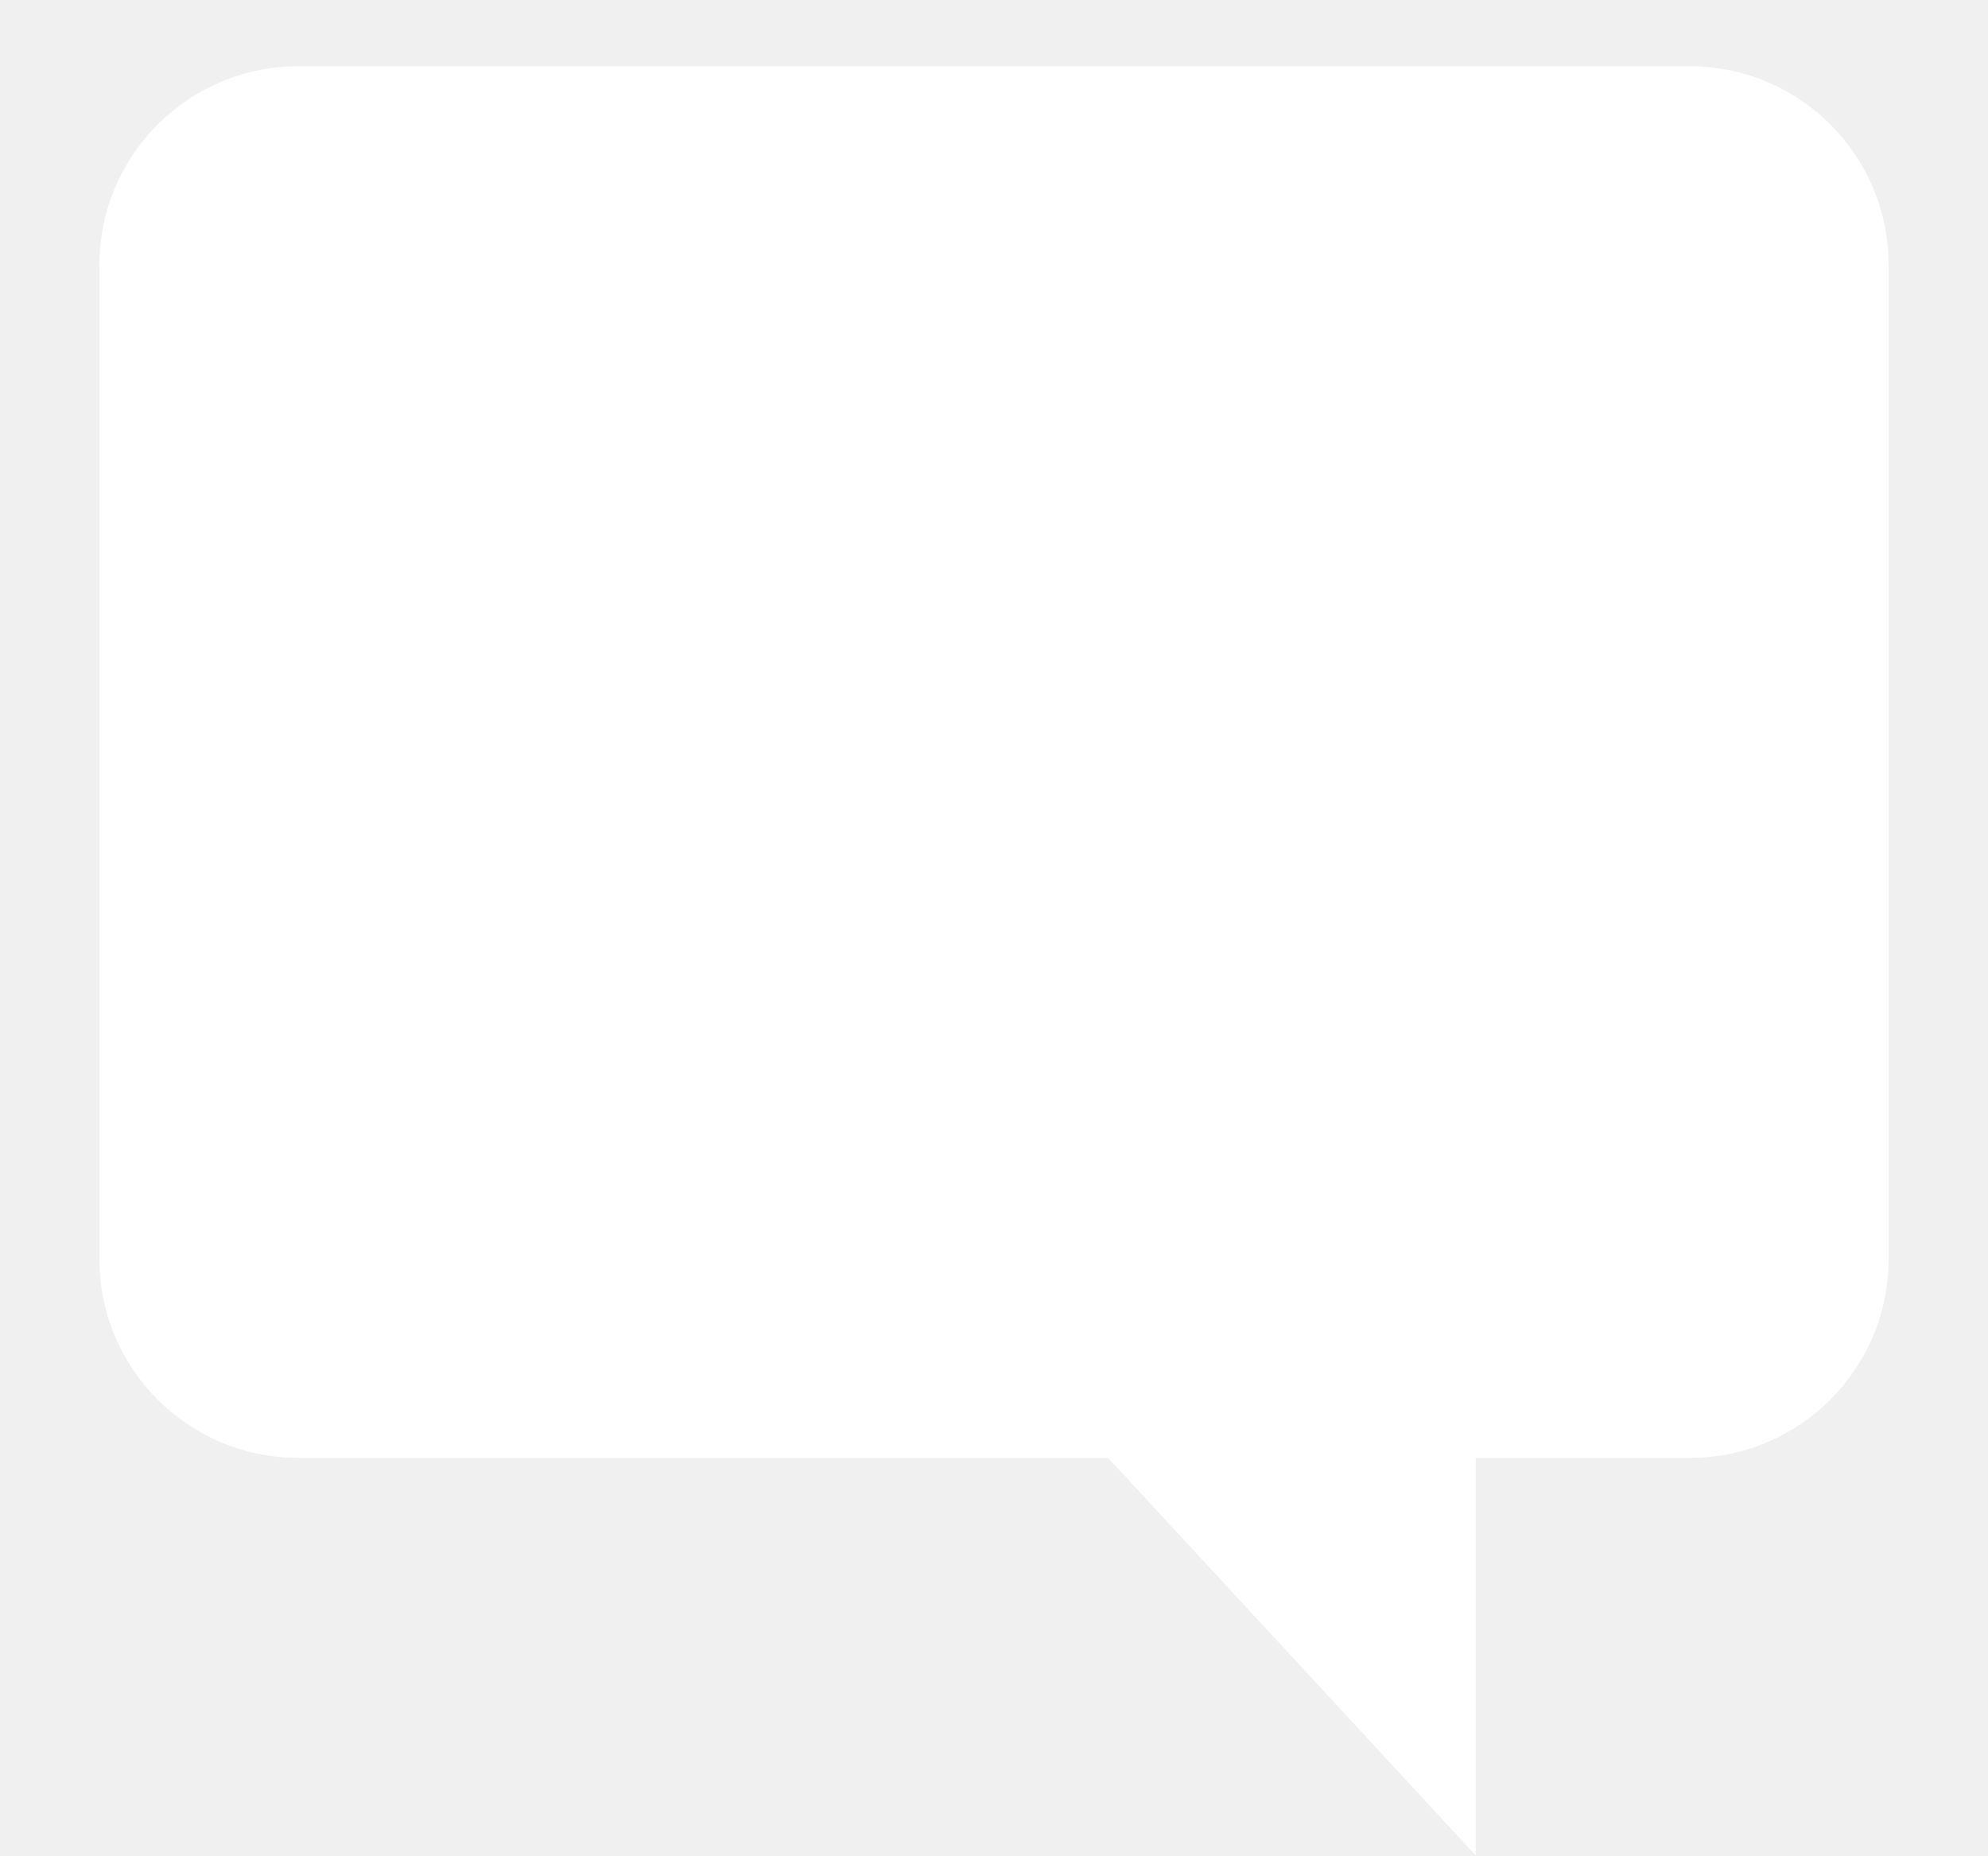
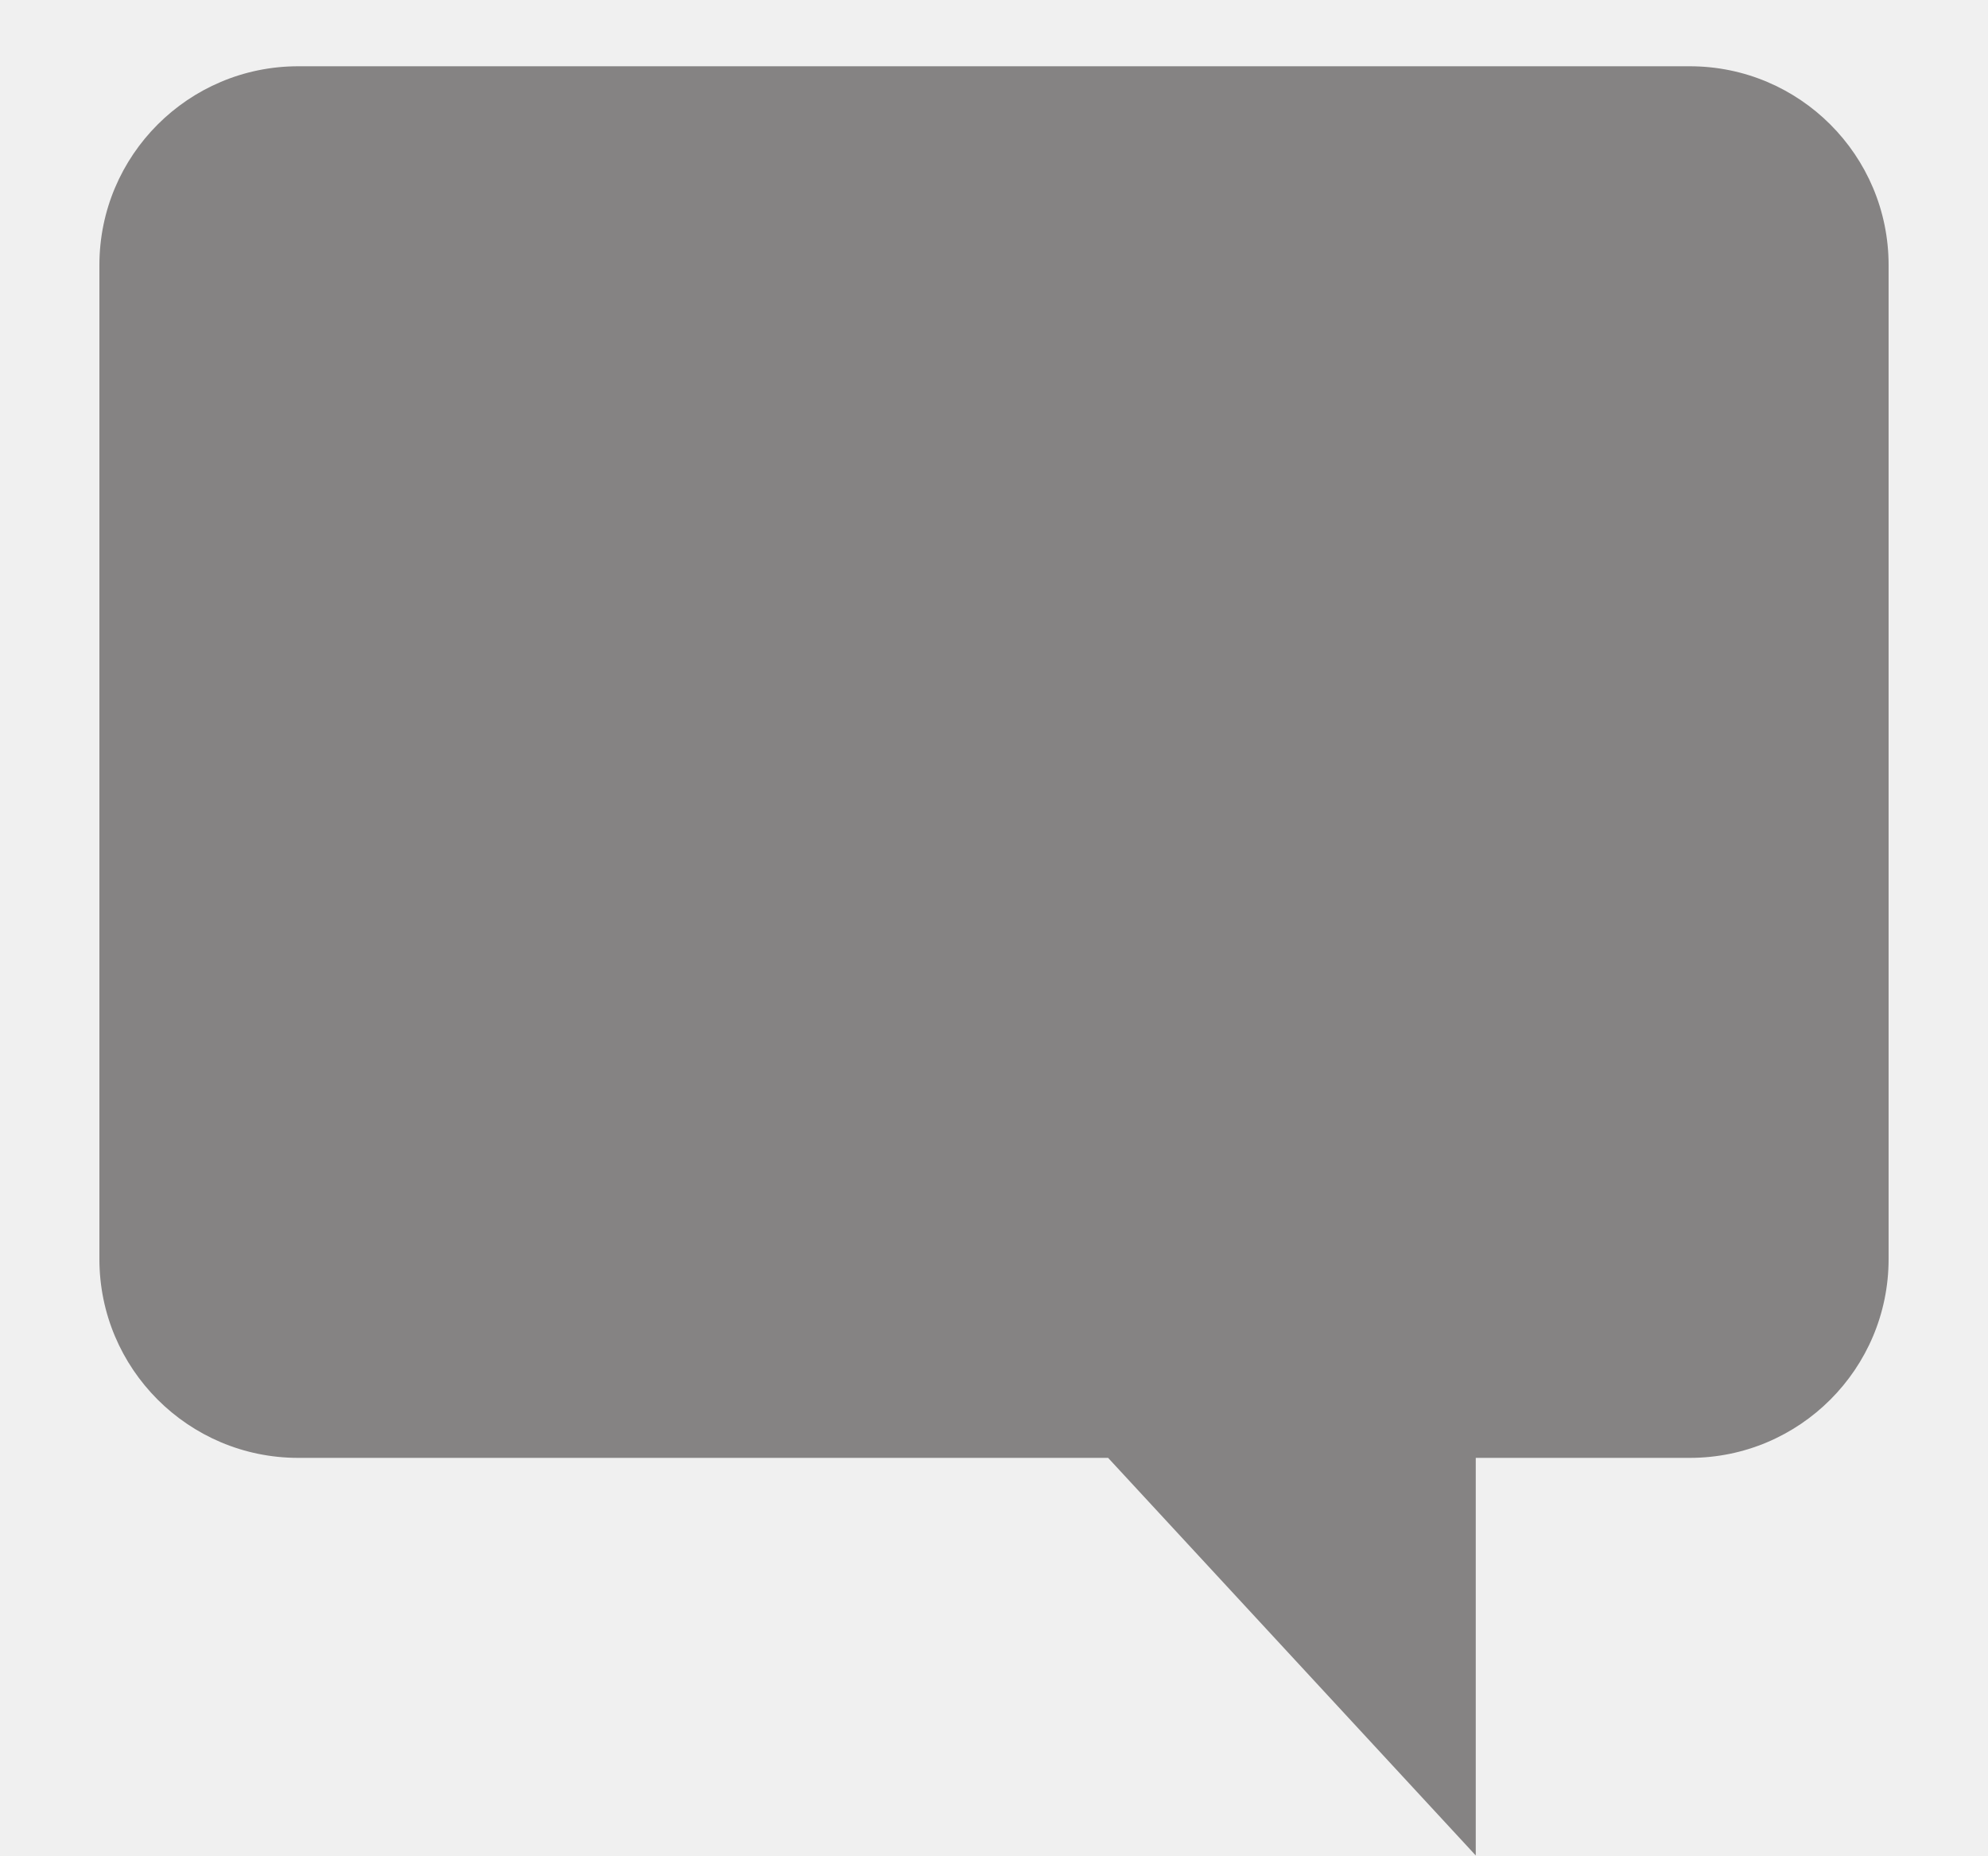
<svg xmlns="http://www.w3.org/2000/svg" width="15" height="14" viewBox="0 0 15 14" fill="none">
-   <path fill-rule="evenodd" clip-rule="evenodd" d="M11.135 11V14L8.361 11H2.25C1.422 11 0.75 10.328 0.75 9.5V2C0.75 1.172 1.422 0.5 2.25 0.5H12.75C13.578 0.5 14.25 1.172 14.25 2V9.5C14.25 10.328 13.578 11 12.75 11H11.135Z" fill="white" />
+   <path fill-rule="evenodd" clip-rule="evenodd" d="M11.135 11V14L8.361 11H2.25C1.422 11 0.75 10.328 0.75 9.5V2C0.75 1.172 1.422 0.5 2.25 0.5H12.75C13.578 0.5 14.25 1.172 14.25 2V9.5C14.25 10.328 13.578 11 12.75 11H11.135Z" fill="#858383" />
</svg>
